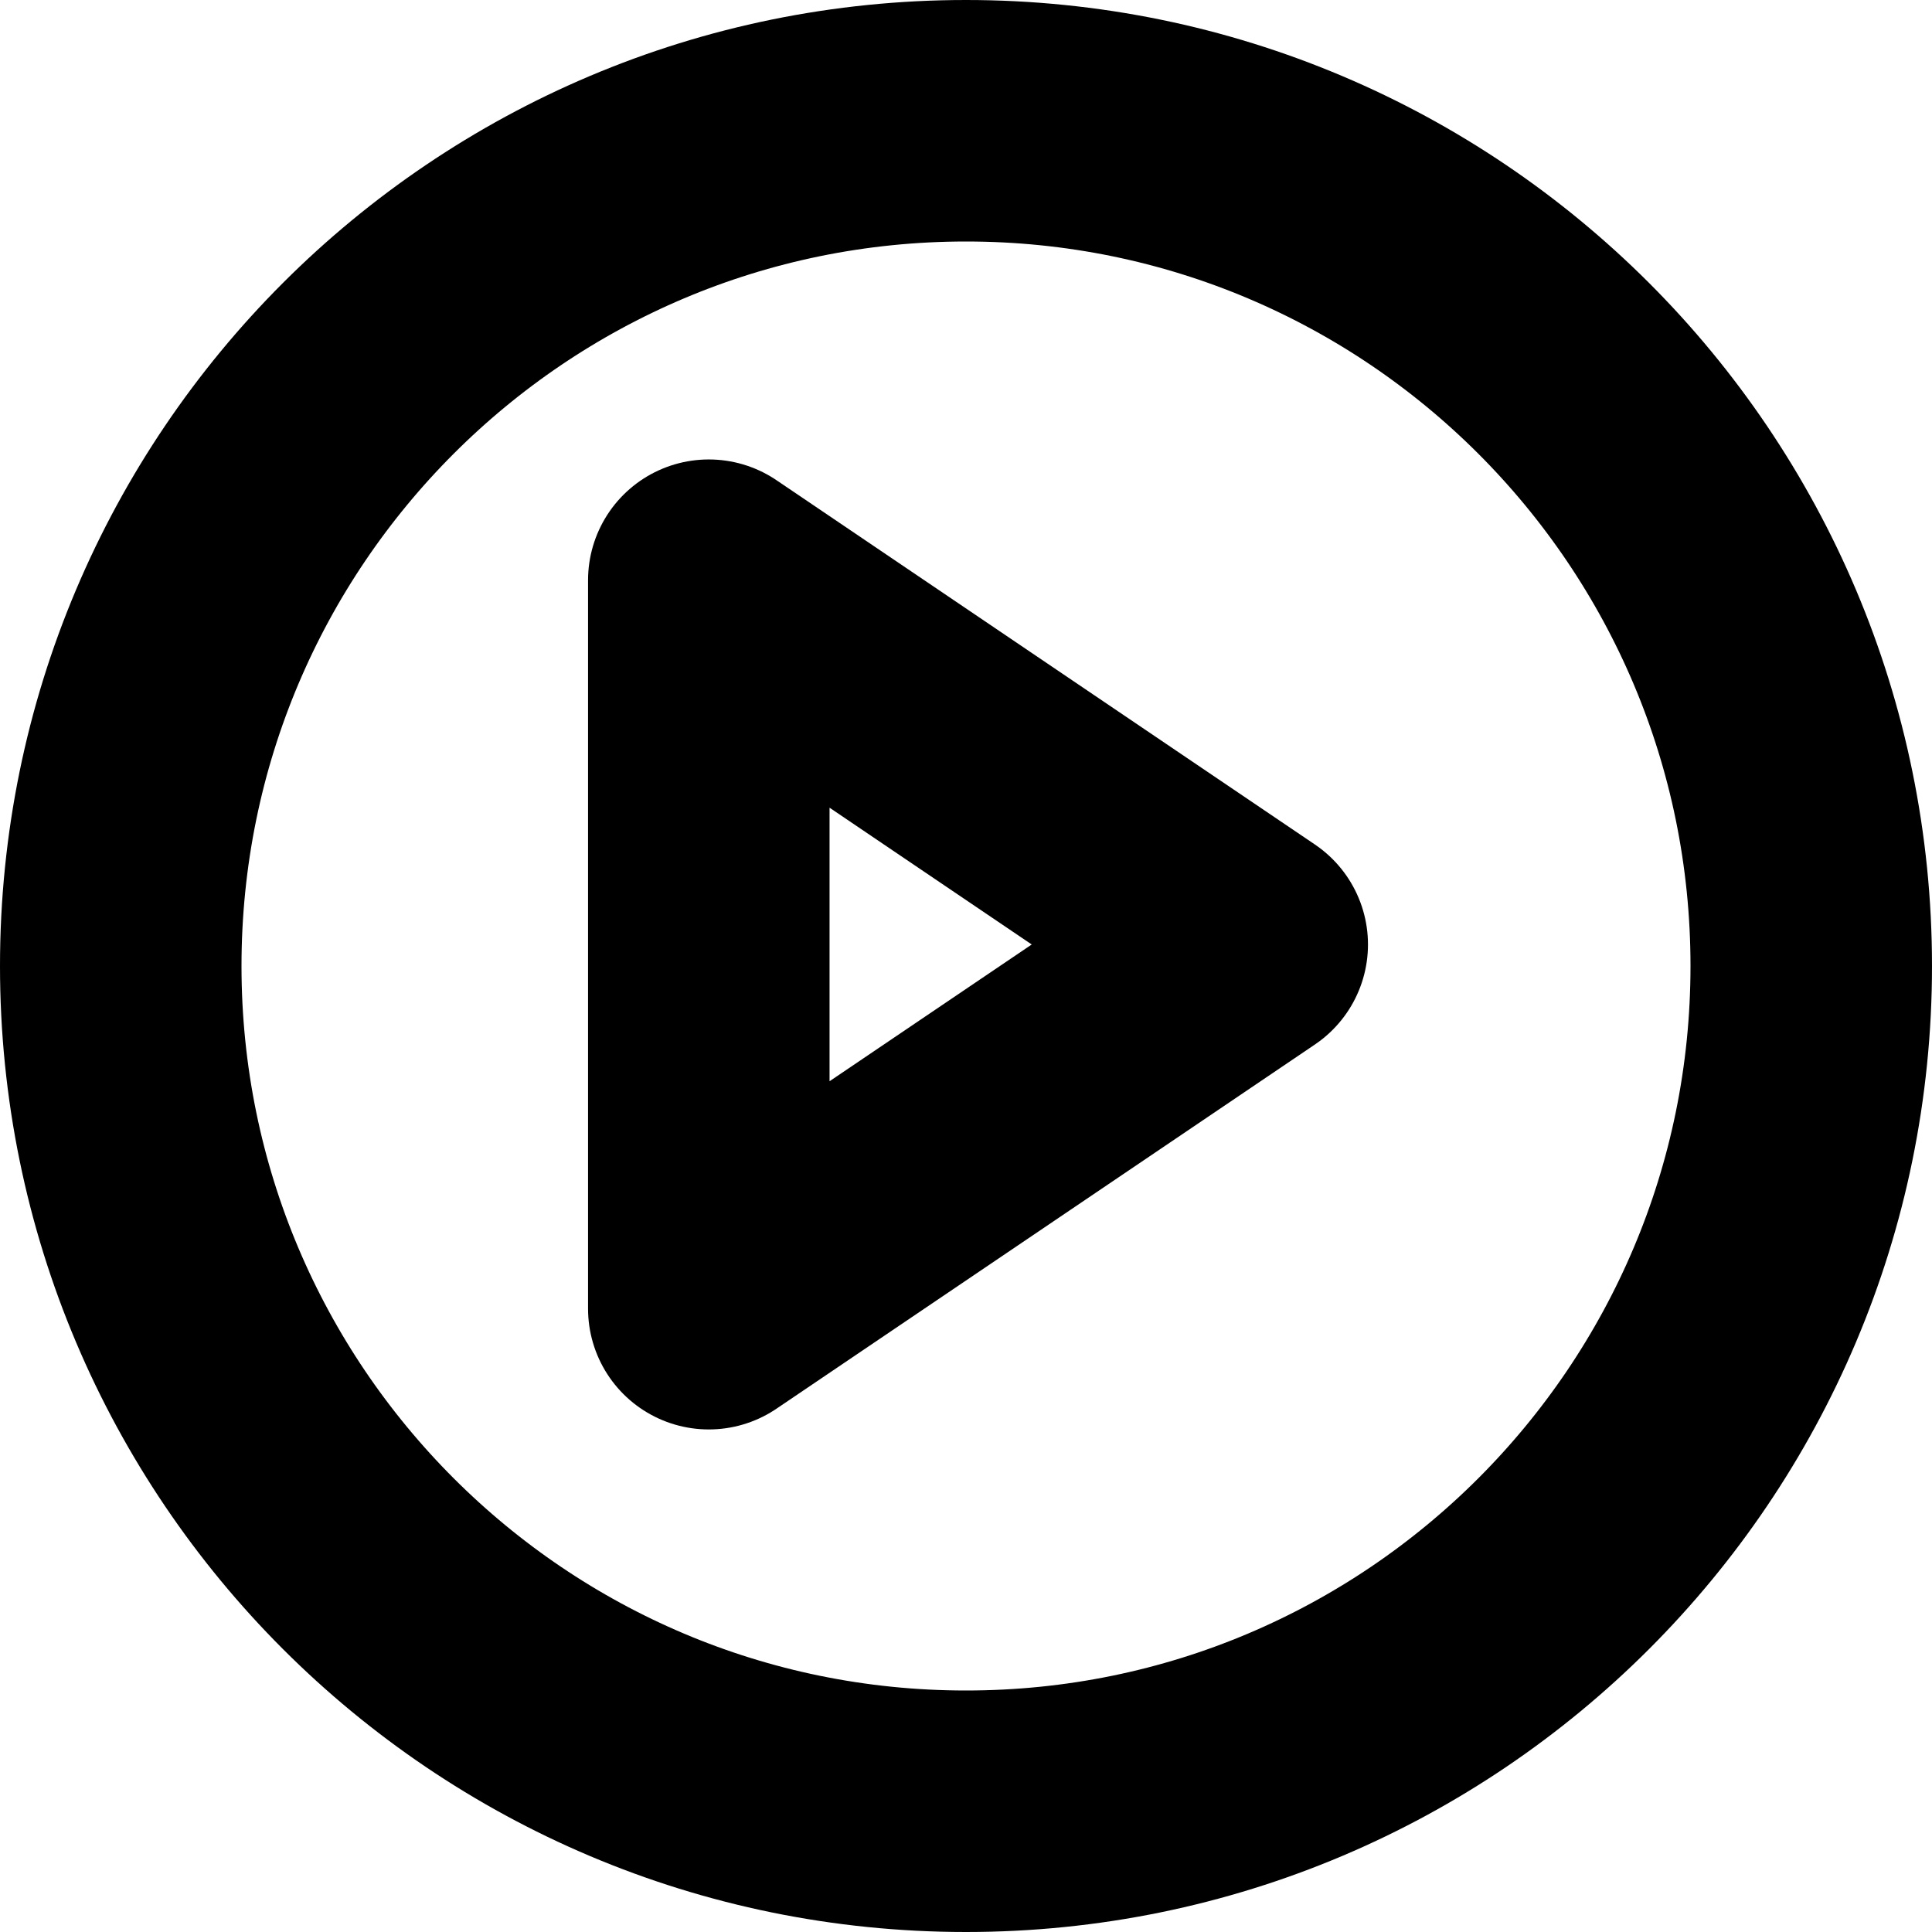
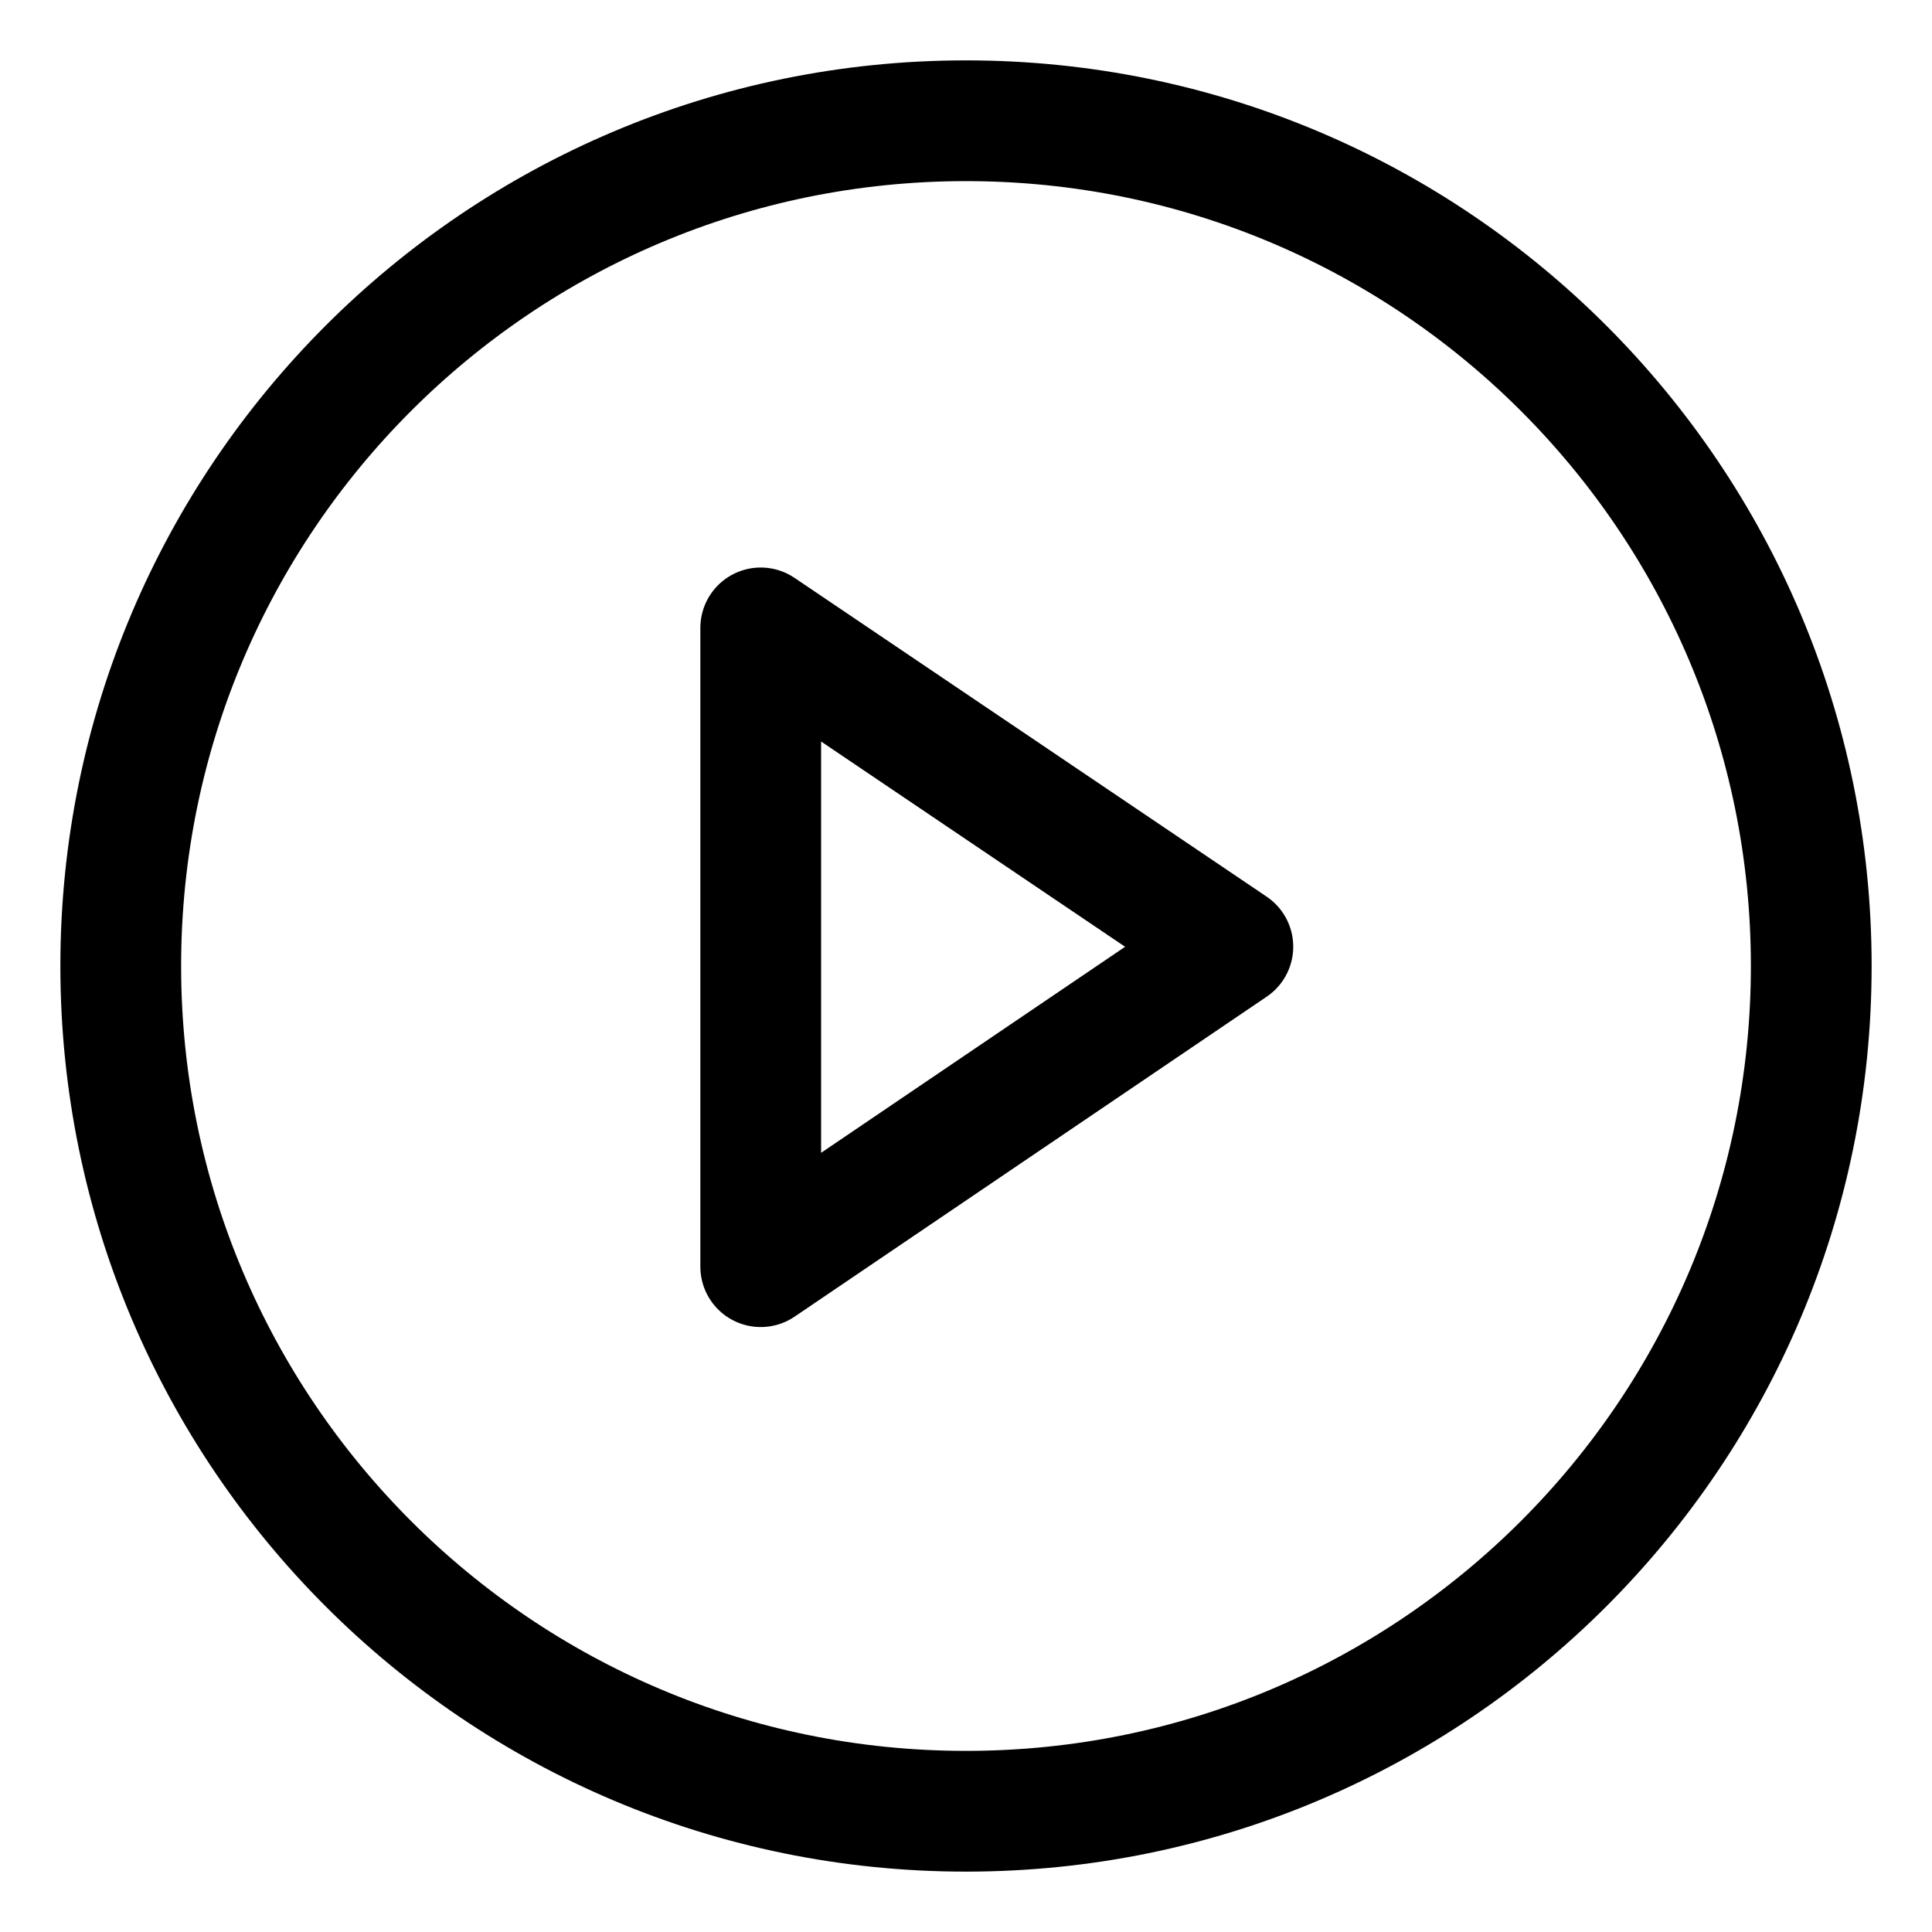
- <svg xmlns="http://www.w3.org/2000/svg" width="16px" height="16px" viewBox="0 0 16 16" version="1.1">
-   <defs />
-   <g id="Page-1" stroke="none" stroke-width="1" fill="none" fill-rule="evenodd">
-     <g id="Artboard" stroke="#000000" stroke-width="2">
-       <g id="icon-play-c" transform="translate(1, 1)">
-         <polygon id="Triangle-2" stroke-linecap="round" stroke-linejoin="round" points="4.87 9.838 4.87 3.805 9.329 6.822" />
-         <circle id="Oval" cx="7" cy="7" r="7" />
-       </g>
-     </g>
-   </g>
+ <svg xmlns="http://www.w3.org/2000/svg" id="Layer_1" data-name="Layer 1" viewBox="0 0 16 16">
+   <defs>
+     <style>.cls-1{fill:none;stroke:#000;stroke-linecap:round;stroke-linejoin:round;}</style>
+   </defs>
+   <path id="play-circle" class="cls-1" d="M6.3,10.49V5.2l3.91,2.64ZM8,15A7,7,0,1,0,1,8,7,7,0,0,0,8,15Z" />
</svg>
